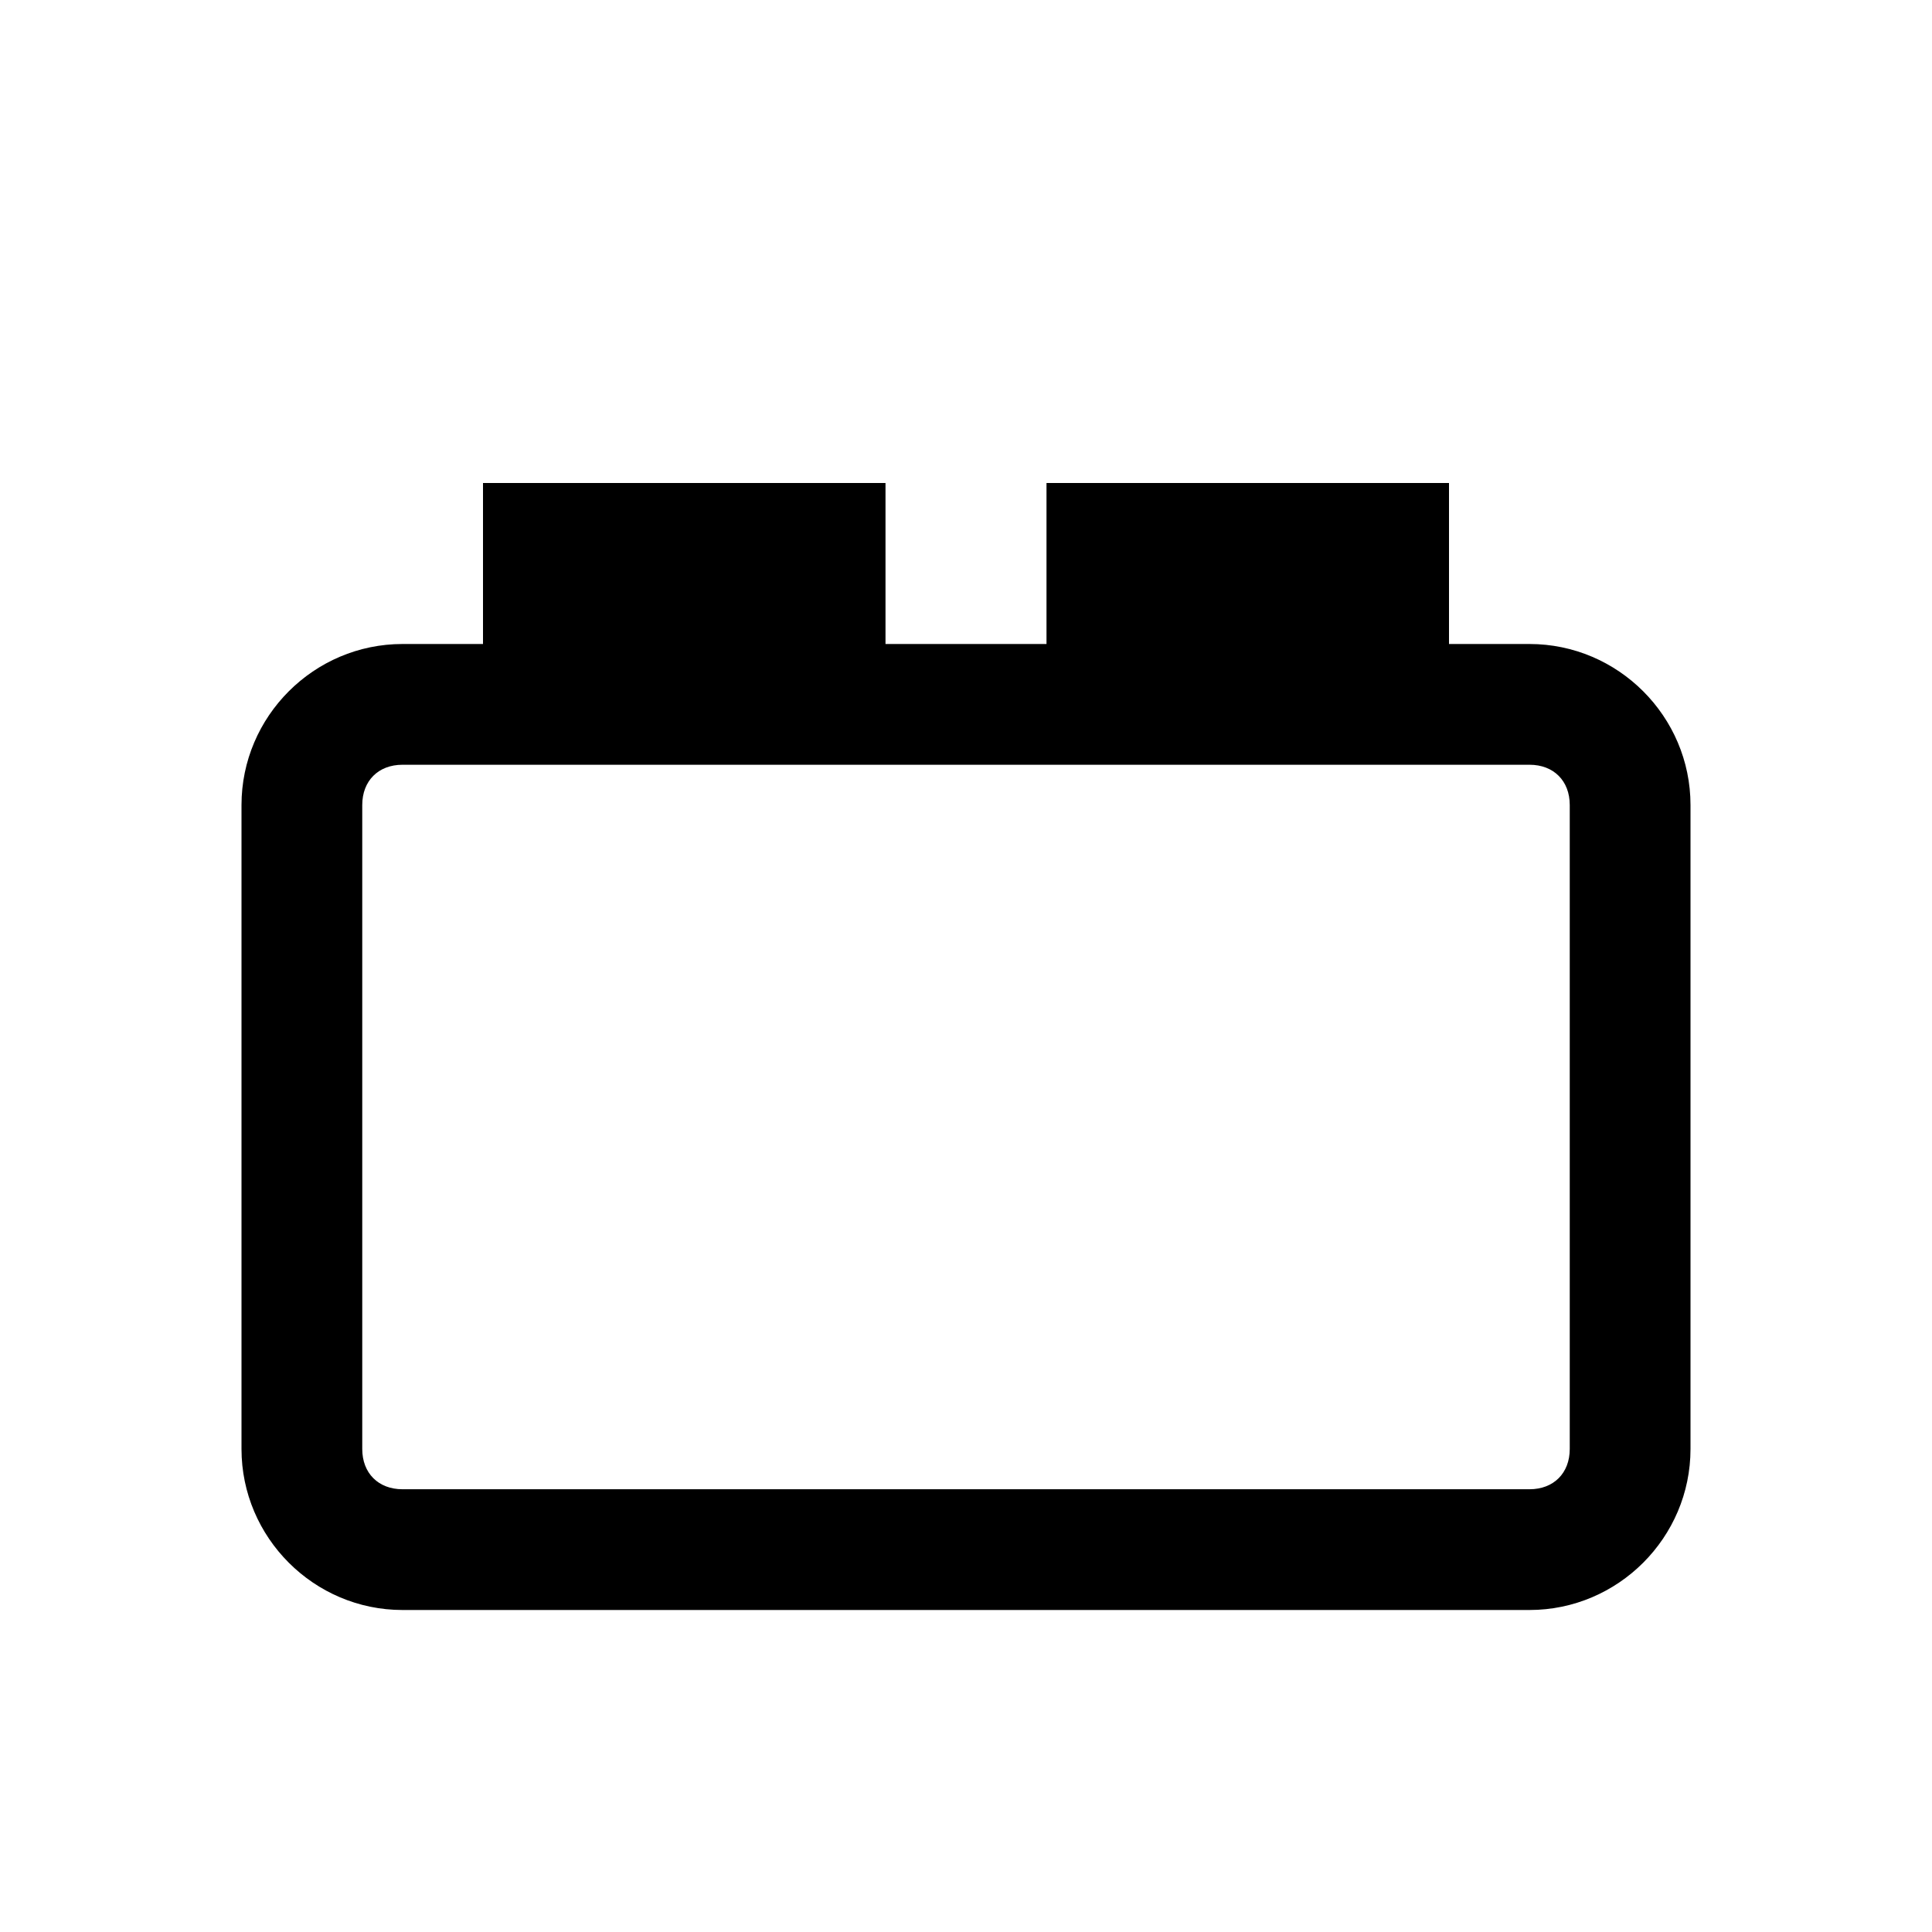
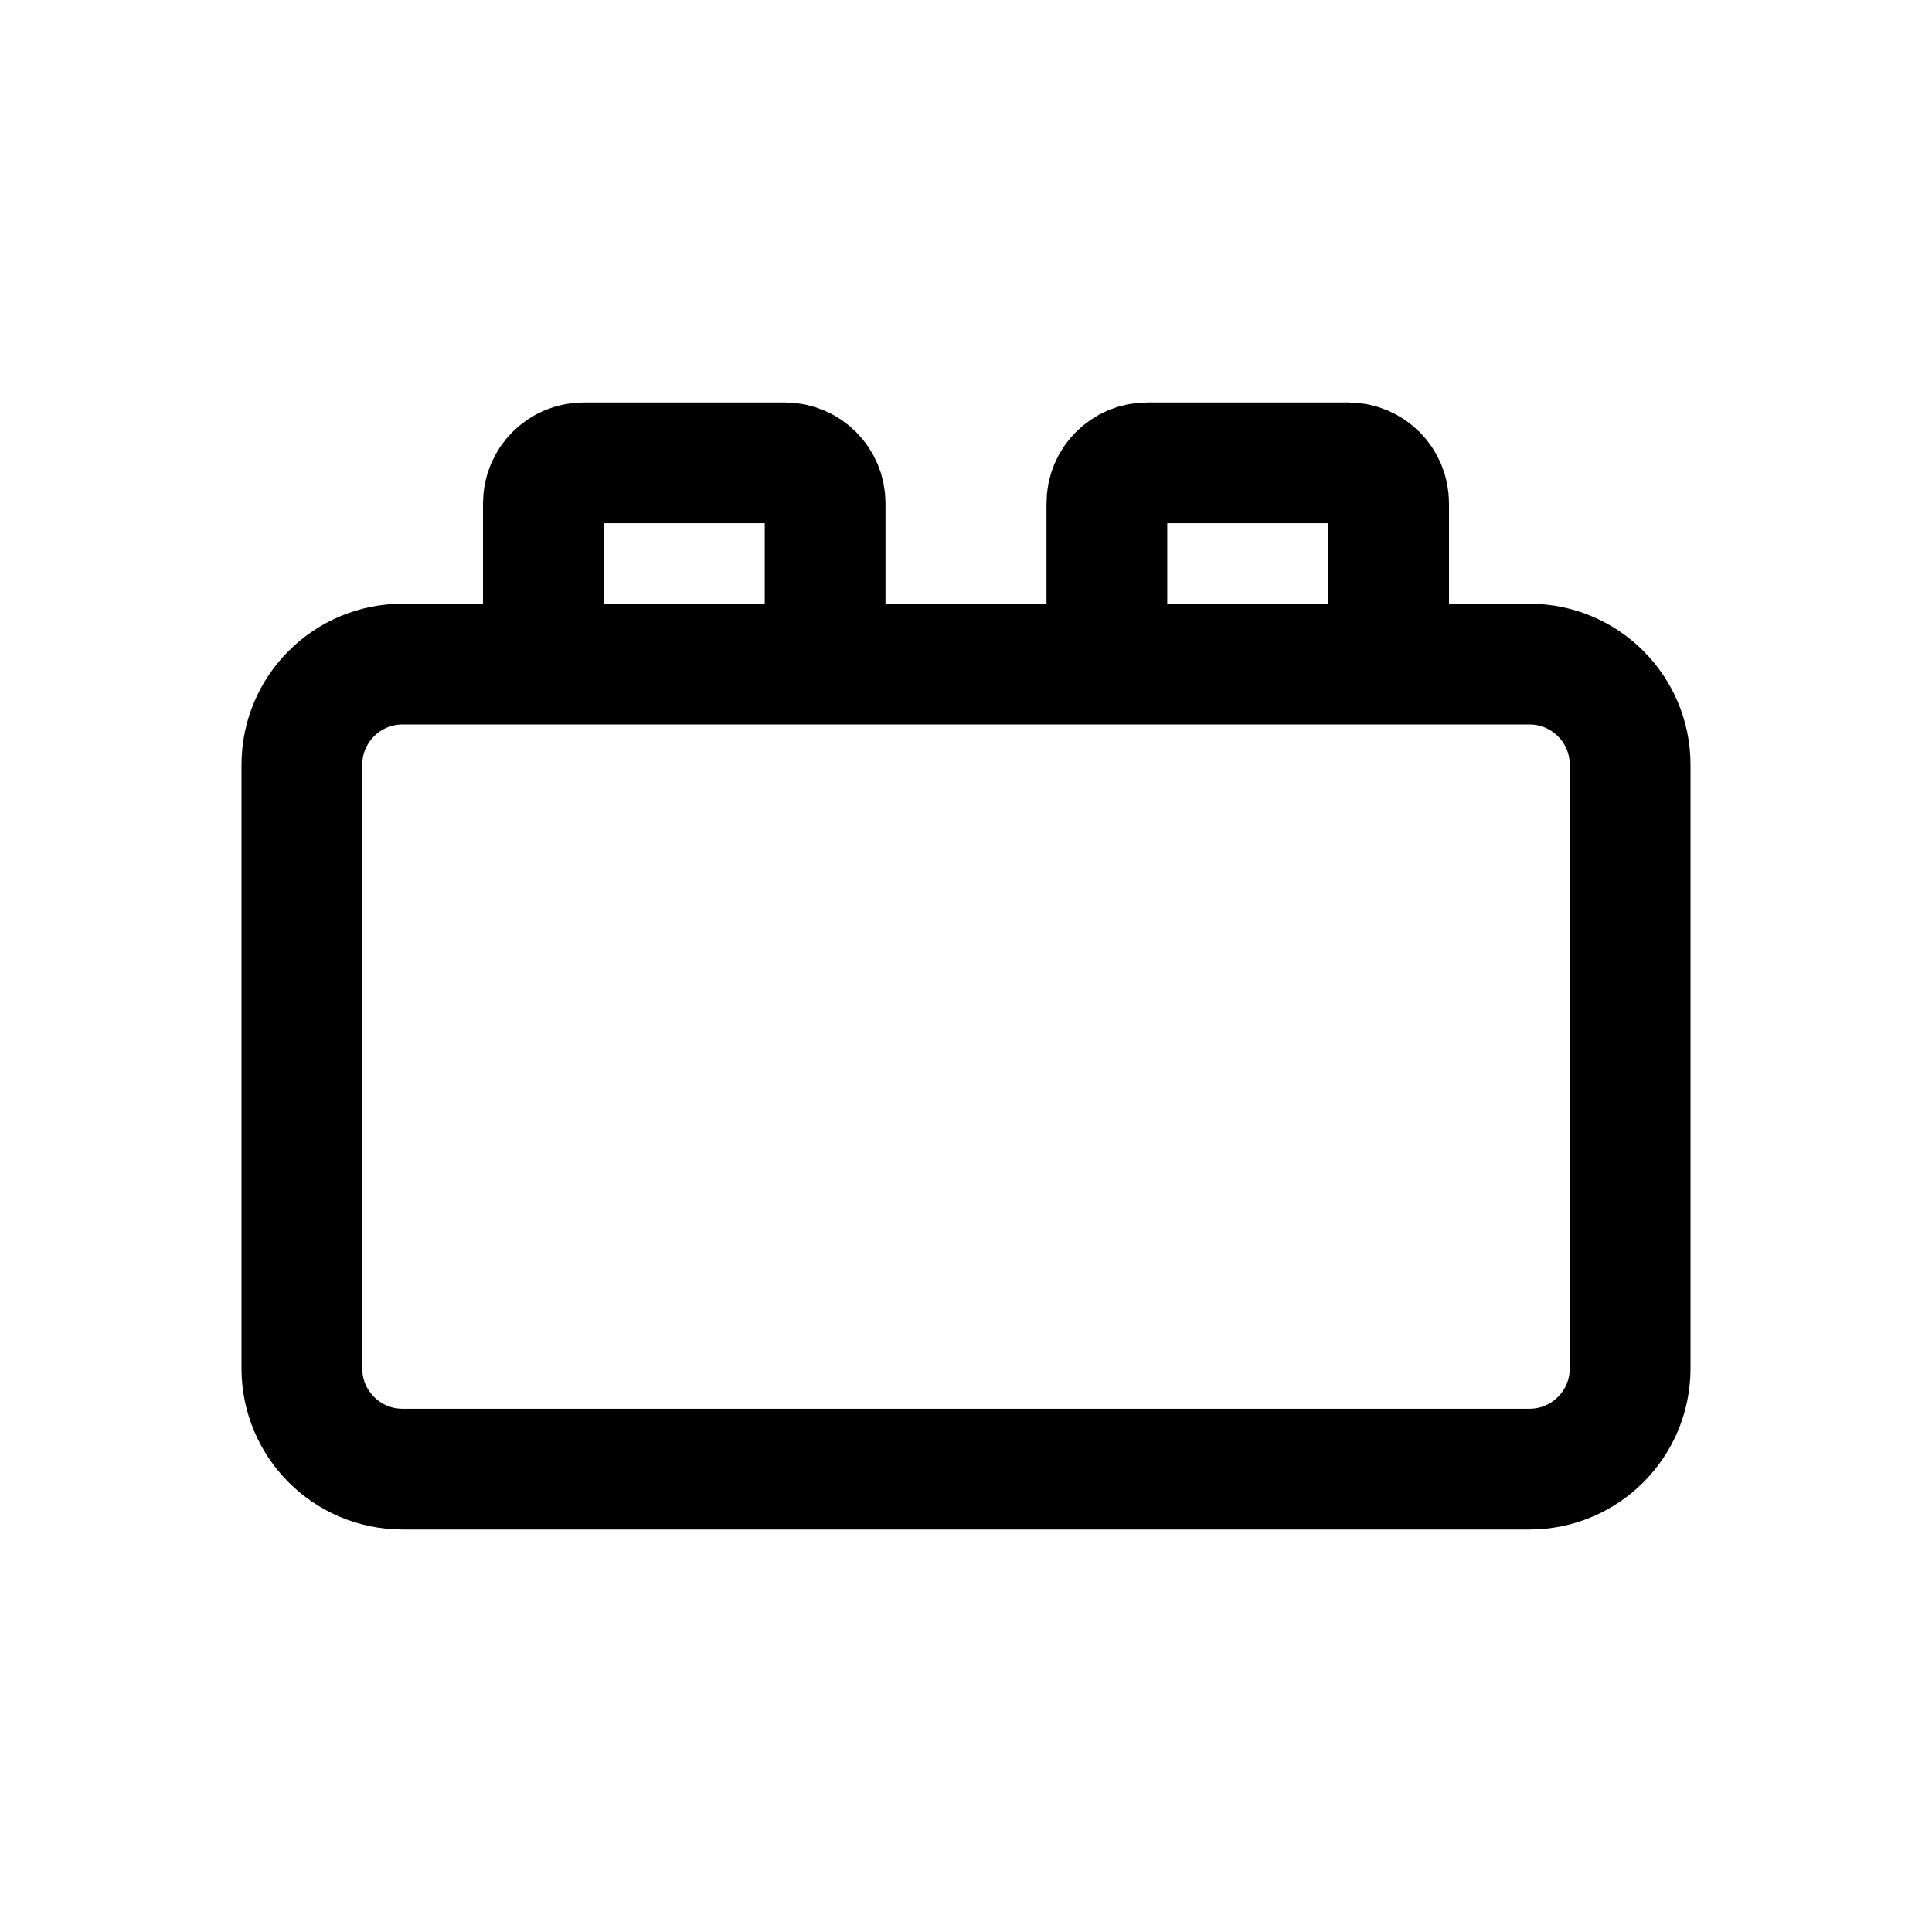
- <svg xmlns="http://www.w3.org/2000/svg" viewBox="0 0 24 24" fill="currentColor">
-   <path d="M19 8h-1V6h-5v2h-2V6H6v2H5c-1.1 0-2 .9-2 2v8c0 1.1.9 2 2 2h14c1.1 0 2-.9 2-2v-8c0-1.1-.9-2-2-2zm.5 10c0 .3-.2.5-.5.5H5c-.3 0-.5-.2-.5-.5v-8c0-.3.2-.5.5-.5h14c.3 0 .5.2.5.5v8z" />
+ <svg xmlns="http://www.w3.org/2000/svg" viewBox="0 0 24 24" style="fill: none" stroke="currentColor" stroke-width="1.5">
+   <path d="M6.75 8.25H5C4.31 8.25 3.75 8.81 3.75 9.5V17C3.75 17.69 4.31 18.25 5 18.25H19C19.69 18.25 20.25 17.69 20.25 17V9.5C20.25 8.81 19.69 8.25 19 8.25H17.25M6.75 8.25V6.25C6.75 5.974 6.974 5.75 7.25 5.75H9.75C10.026 5.75 10.25 5.974 10.25 6.25V8.25M6.75 8.25H10.25M10.25 8.25H13.75M13.75 8.25V6.25C13.75 5.974 13.974 5.75 14.25 5.75H16.75C17.026 5.75 17.25 5.974 17.25 6.25V8.25M13.75 8.25H17.25" />
</svg>
